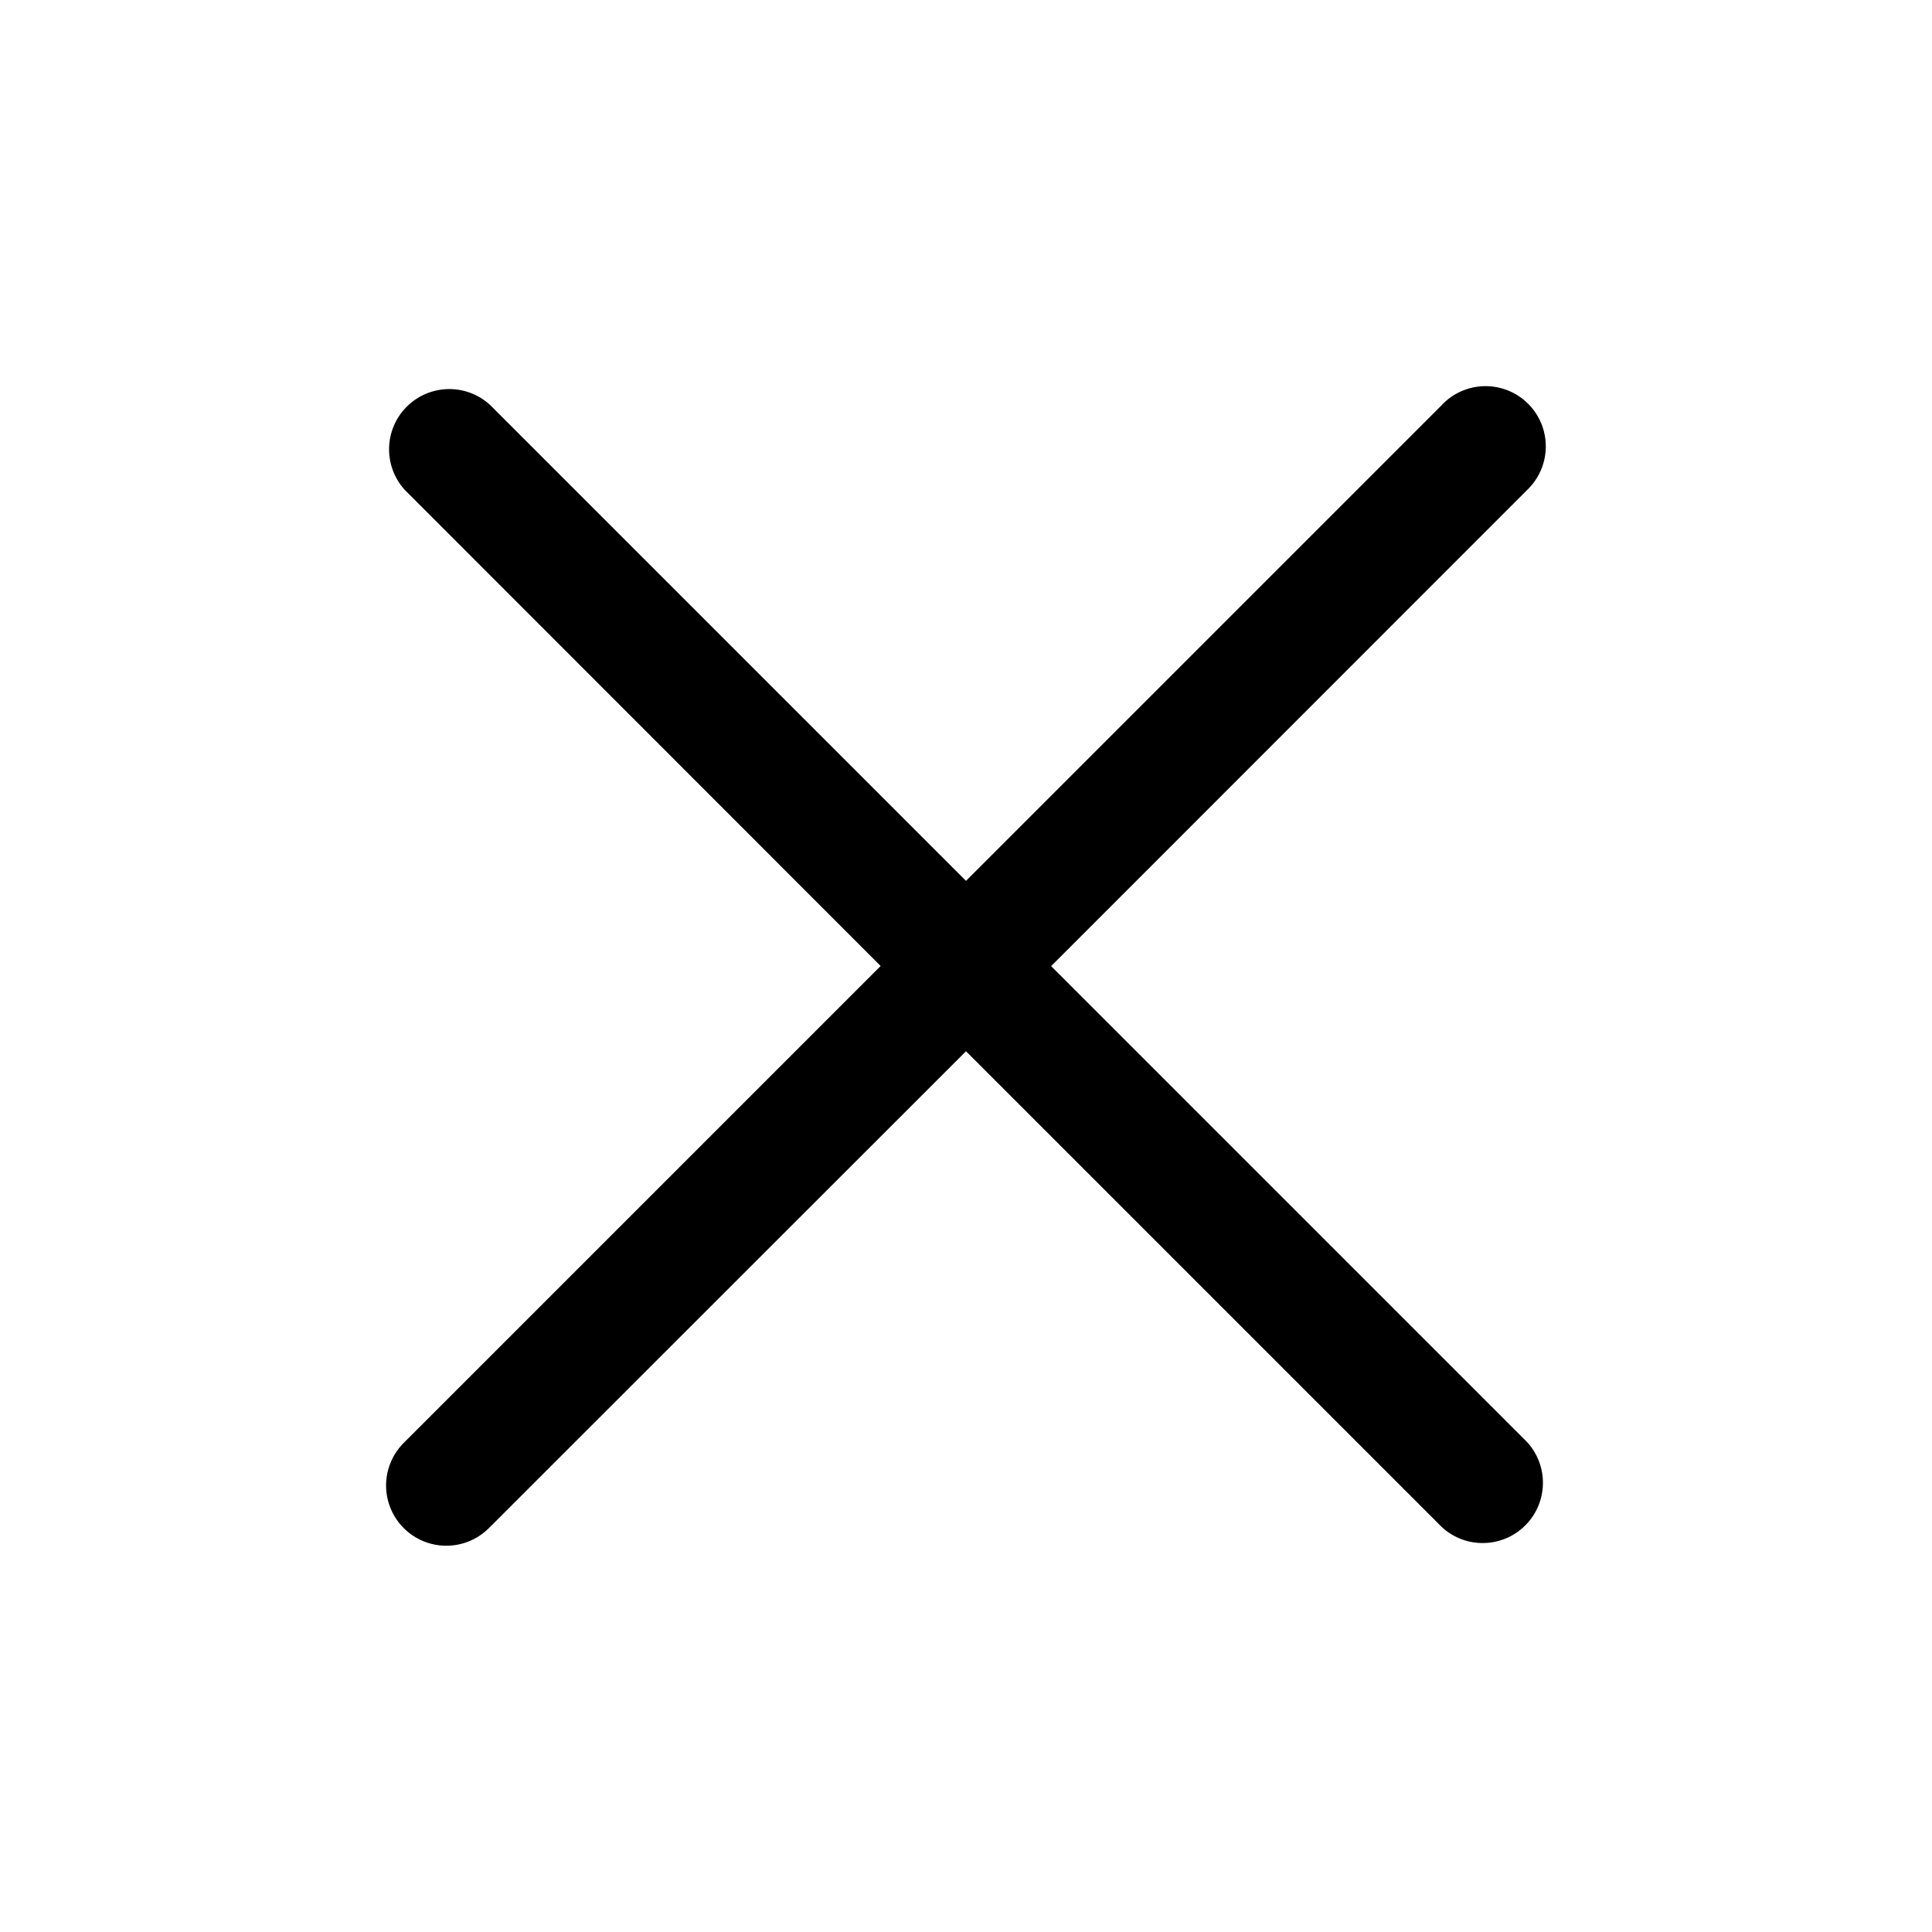
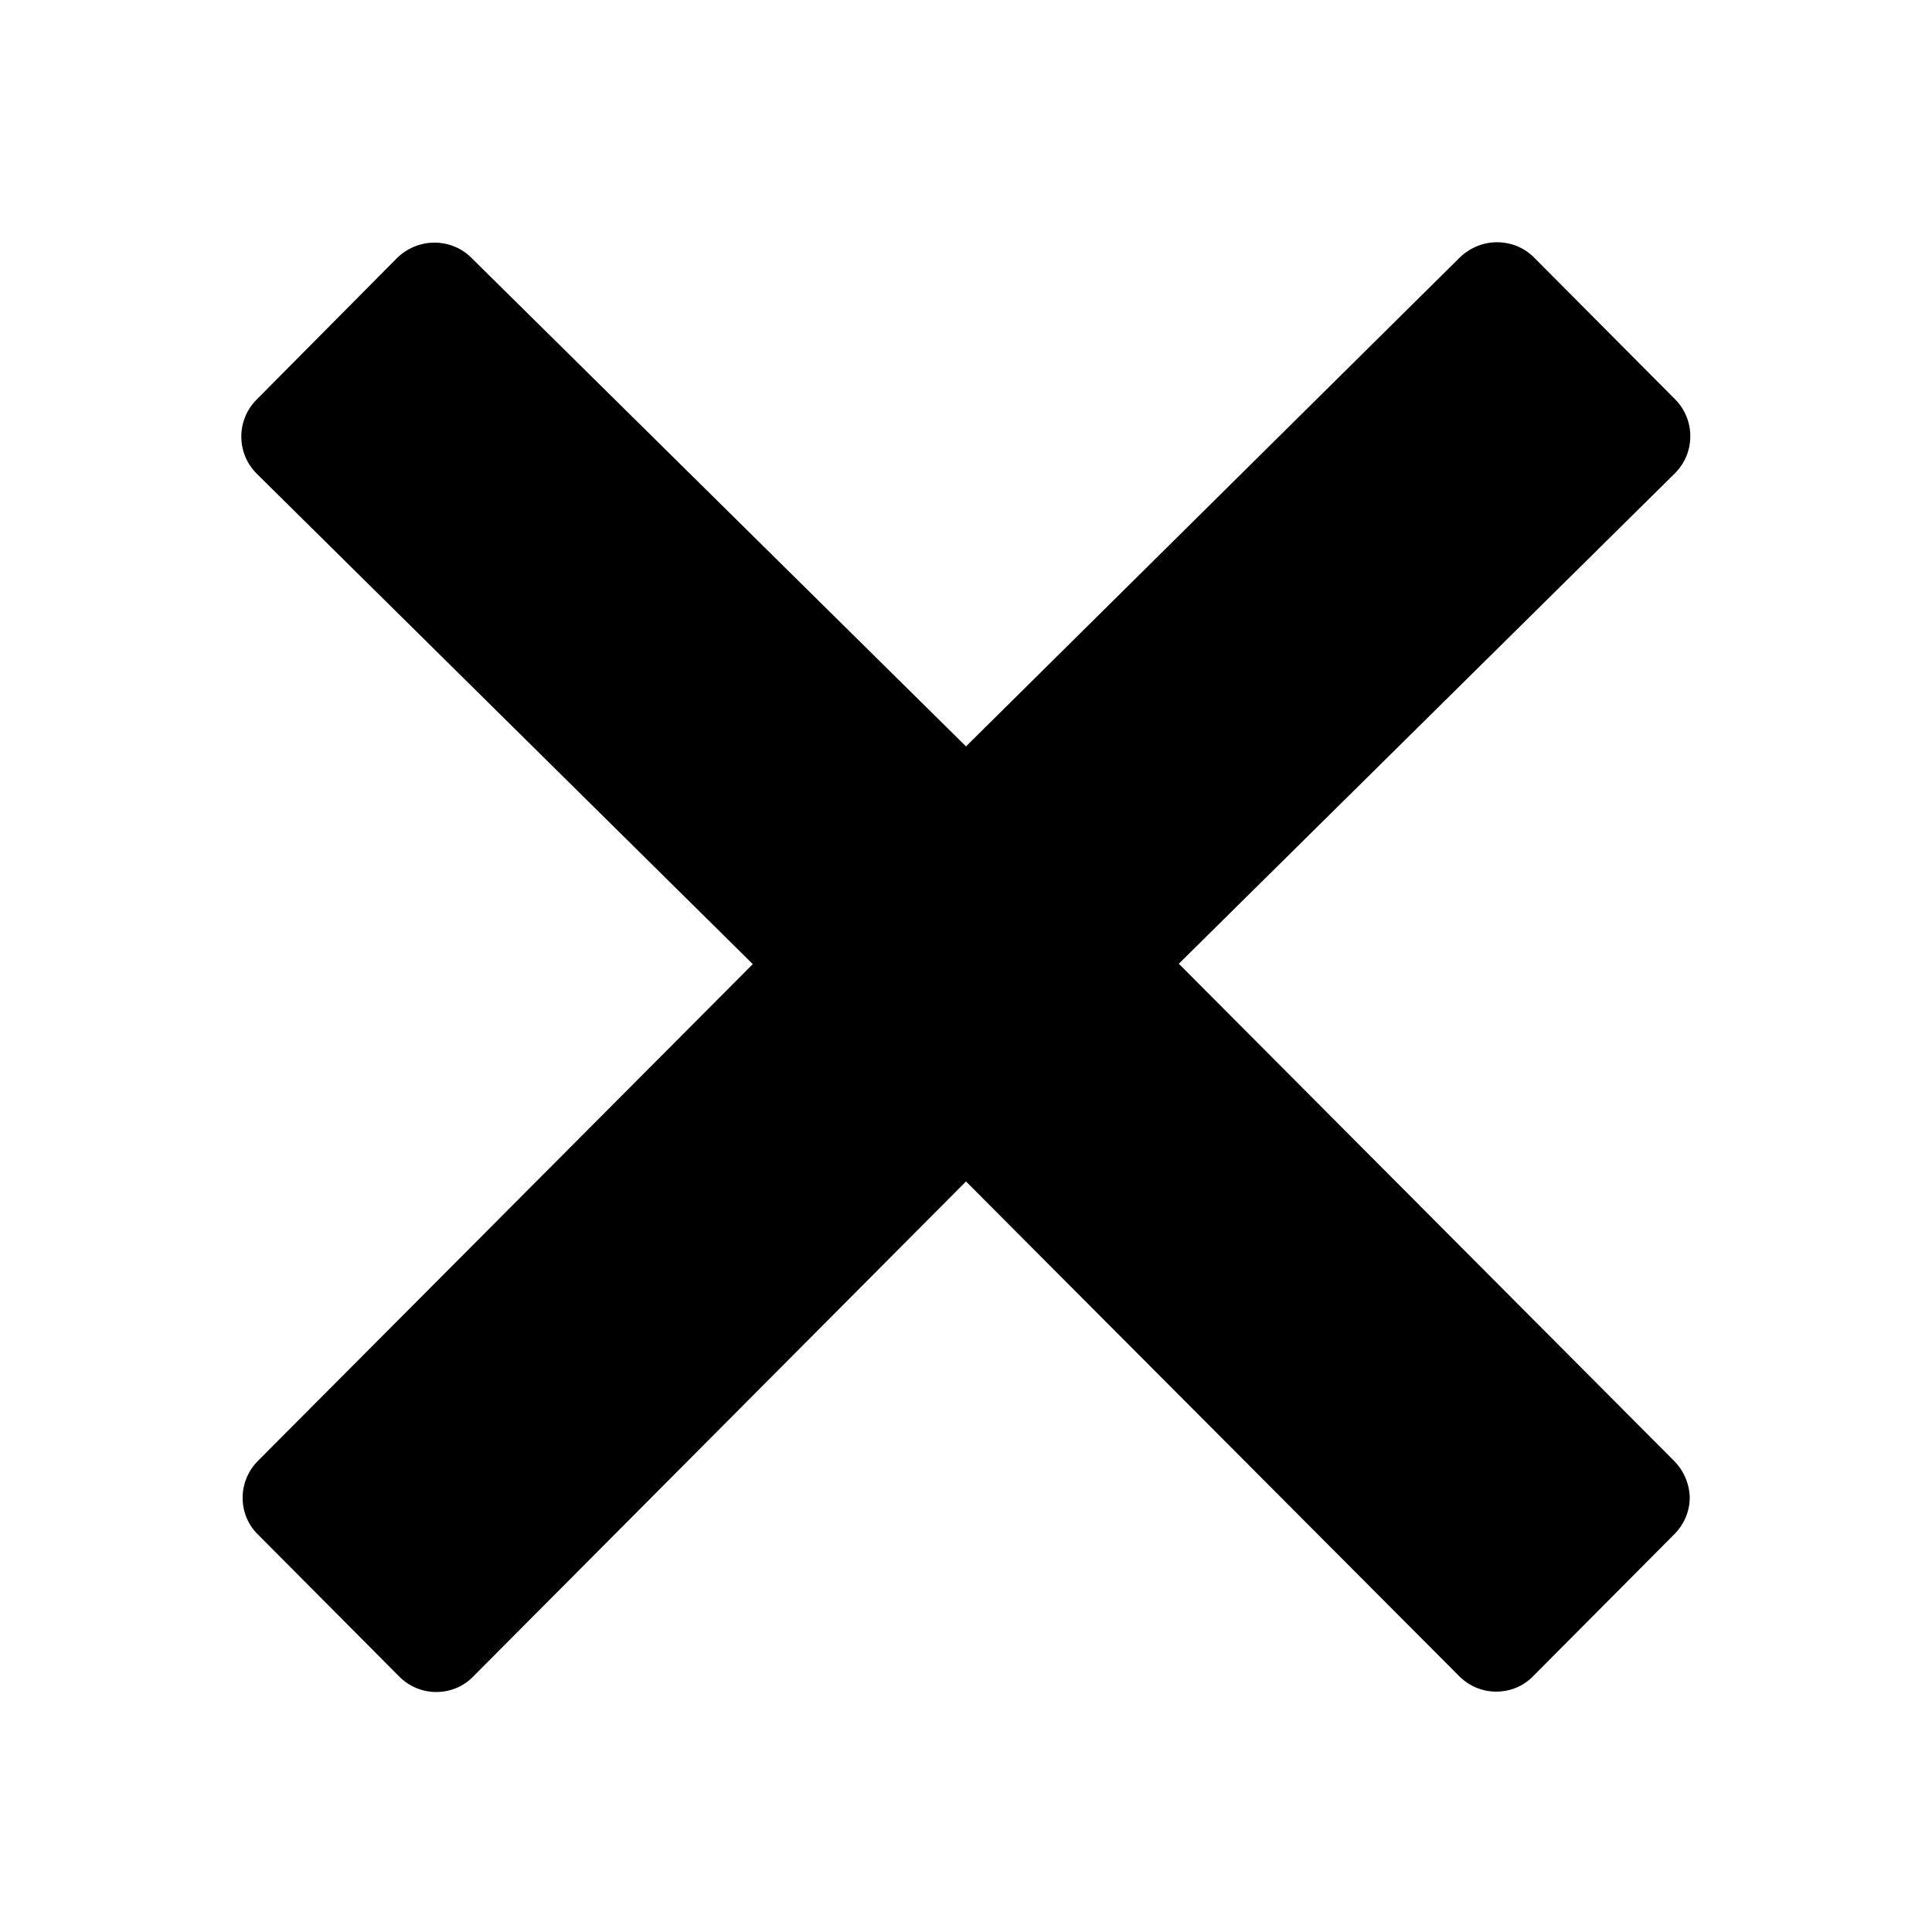
- <svg xmlns="http://www.w3.org/2000/svg" width="800px" height="800px" viewBox="0 0 1024 1024">
-   <path fill="#000000" d="M764.288 214.592 512 466.88 259.712 214.592a31.936 31.936 0 0 0-45.12 45.12L466.752 512 214.528 764.224a31.936 31.936 0 1 0 45.12 45.184L512 557.184l252.288 252.288a31.936 31.936 0 0 0 45.12-45.12L557.12 512.064l252.288-252.352a31.936 31.936 0 1 0-45.12-45.184z" />
+ <svg xmlns="http://www.w3.org/2000/svg" height="512px" id="Layer_1" style="enable-background:new 0 0 512 512;" version="1.1" viewBox="0 0 512 512" width="512px" xml:space="preserve">
+   <path d="M443.6,387.1L312.4,255.4l131.5-130c5.4-5.4,5.4-14.2,0-19.6l-37.4-37.6c-2.6-2.6-6.1-4-9.8-4c-3.7,0-7.2,1.5-9.8,4  L256,197.8L124.9,68.3c-2.6-2.6-6.1-4-9.8-4c-3.7,0-7.2,1.5-9.8,4L68,105.9c-5.4,5.4-5.4,14.2,0,19.6l131.5,130L68.4,387.1  c-2.6,2.6-4.1,6.1-4.1,9.8c0,3.7,1.4,7.2,4.1,9.8l37.4,37.6c2.7,2.7,6.2,4.1,9.8,4.1c3.5,0,7.1-1.3,9.8-4.1L256,313.1l130.7,131.1  c2.7,2.7,6.2,4.1,9.8,4.1c3.5,0,7.1-1.3,9.8-4.1l37.4-37.6c2.6-2.6,4.1-6.1,4.1-9.8C447.7,393.2,446.2,389.7,443.6,387.1z" />
</svg>
